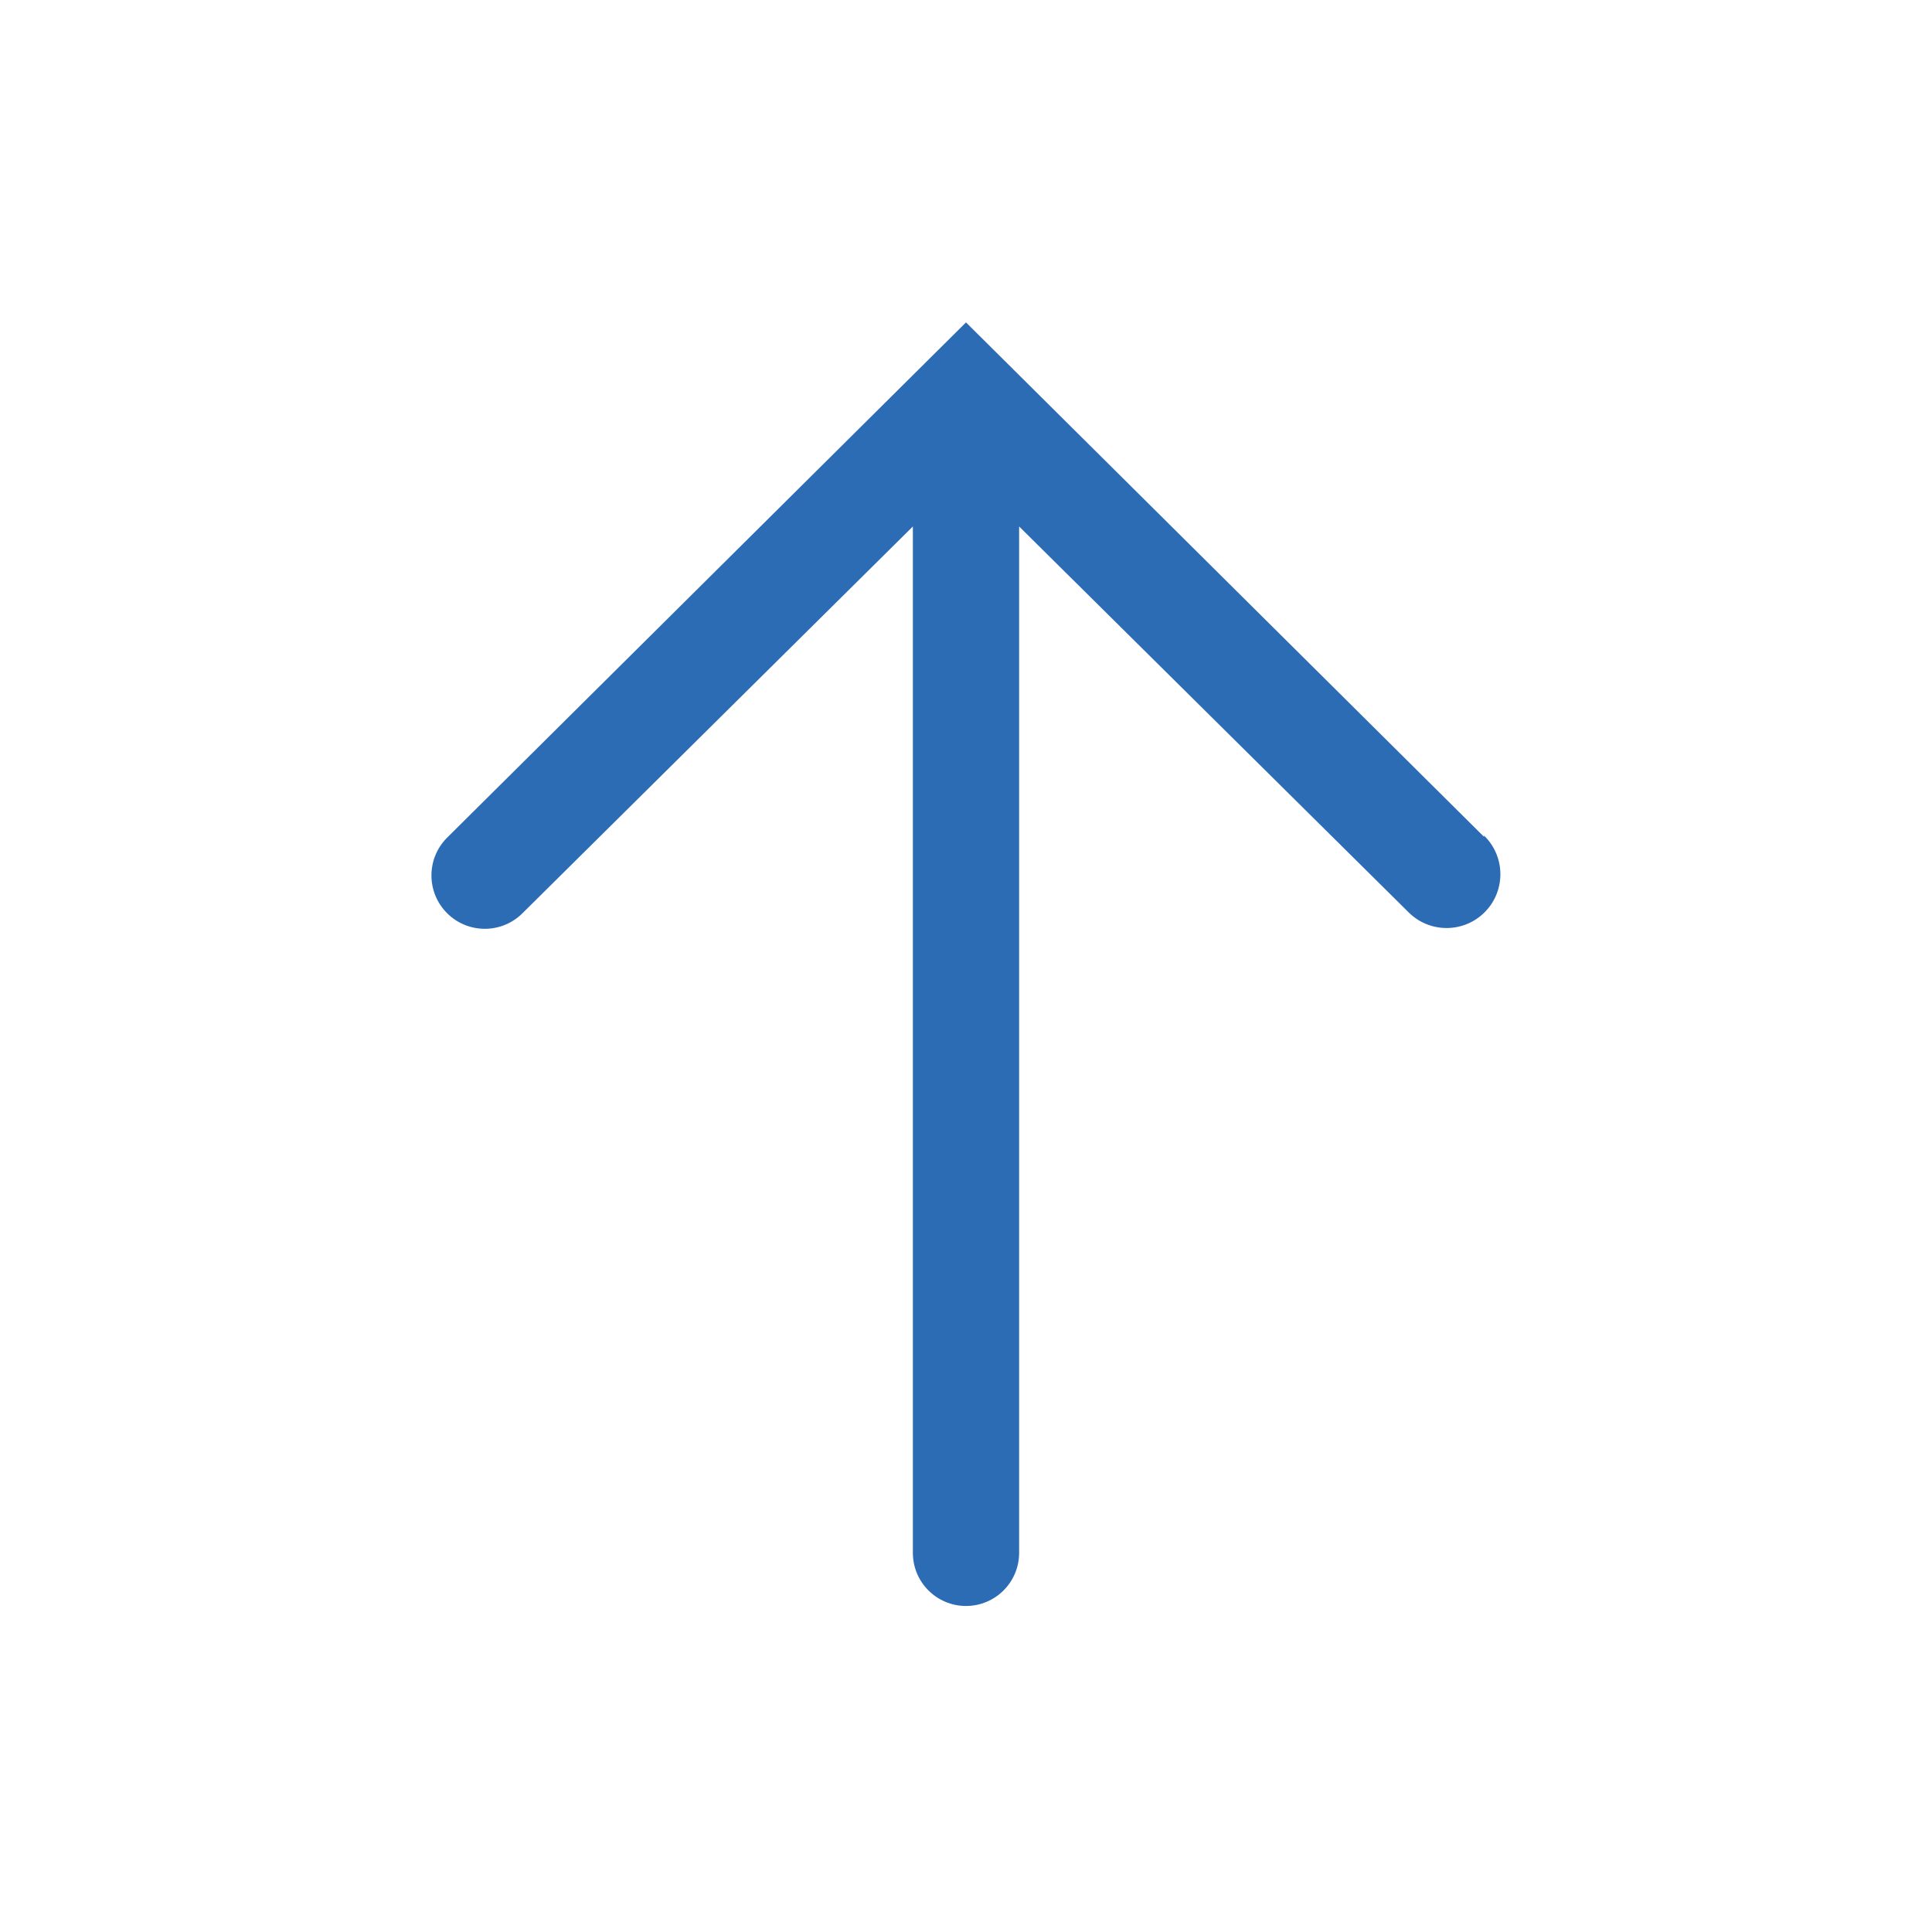
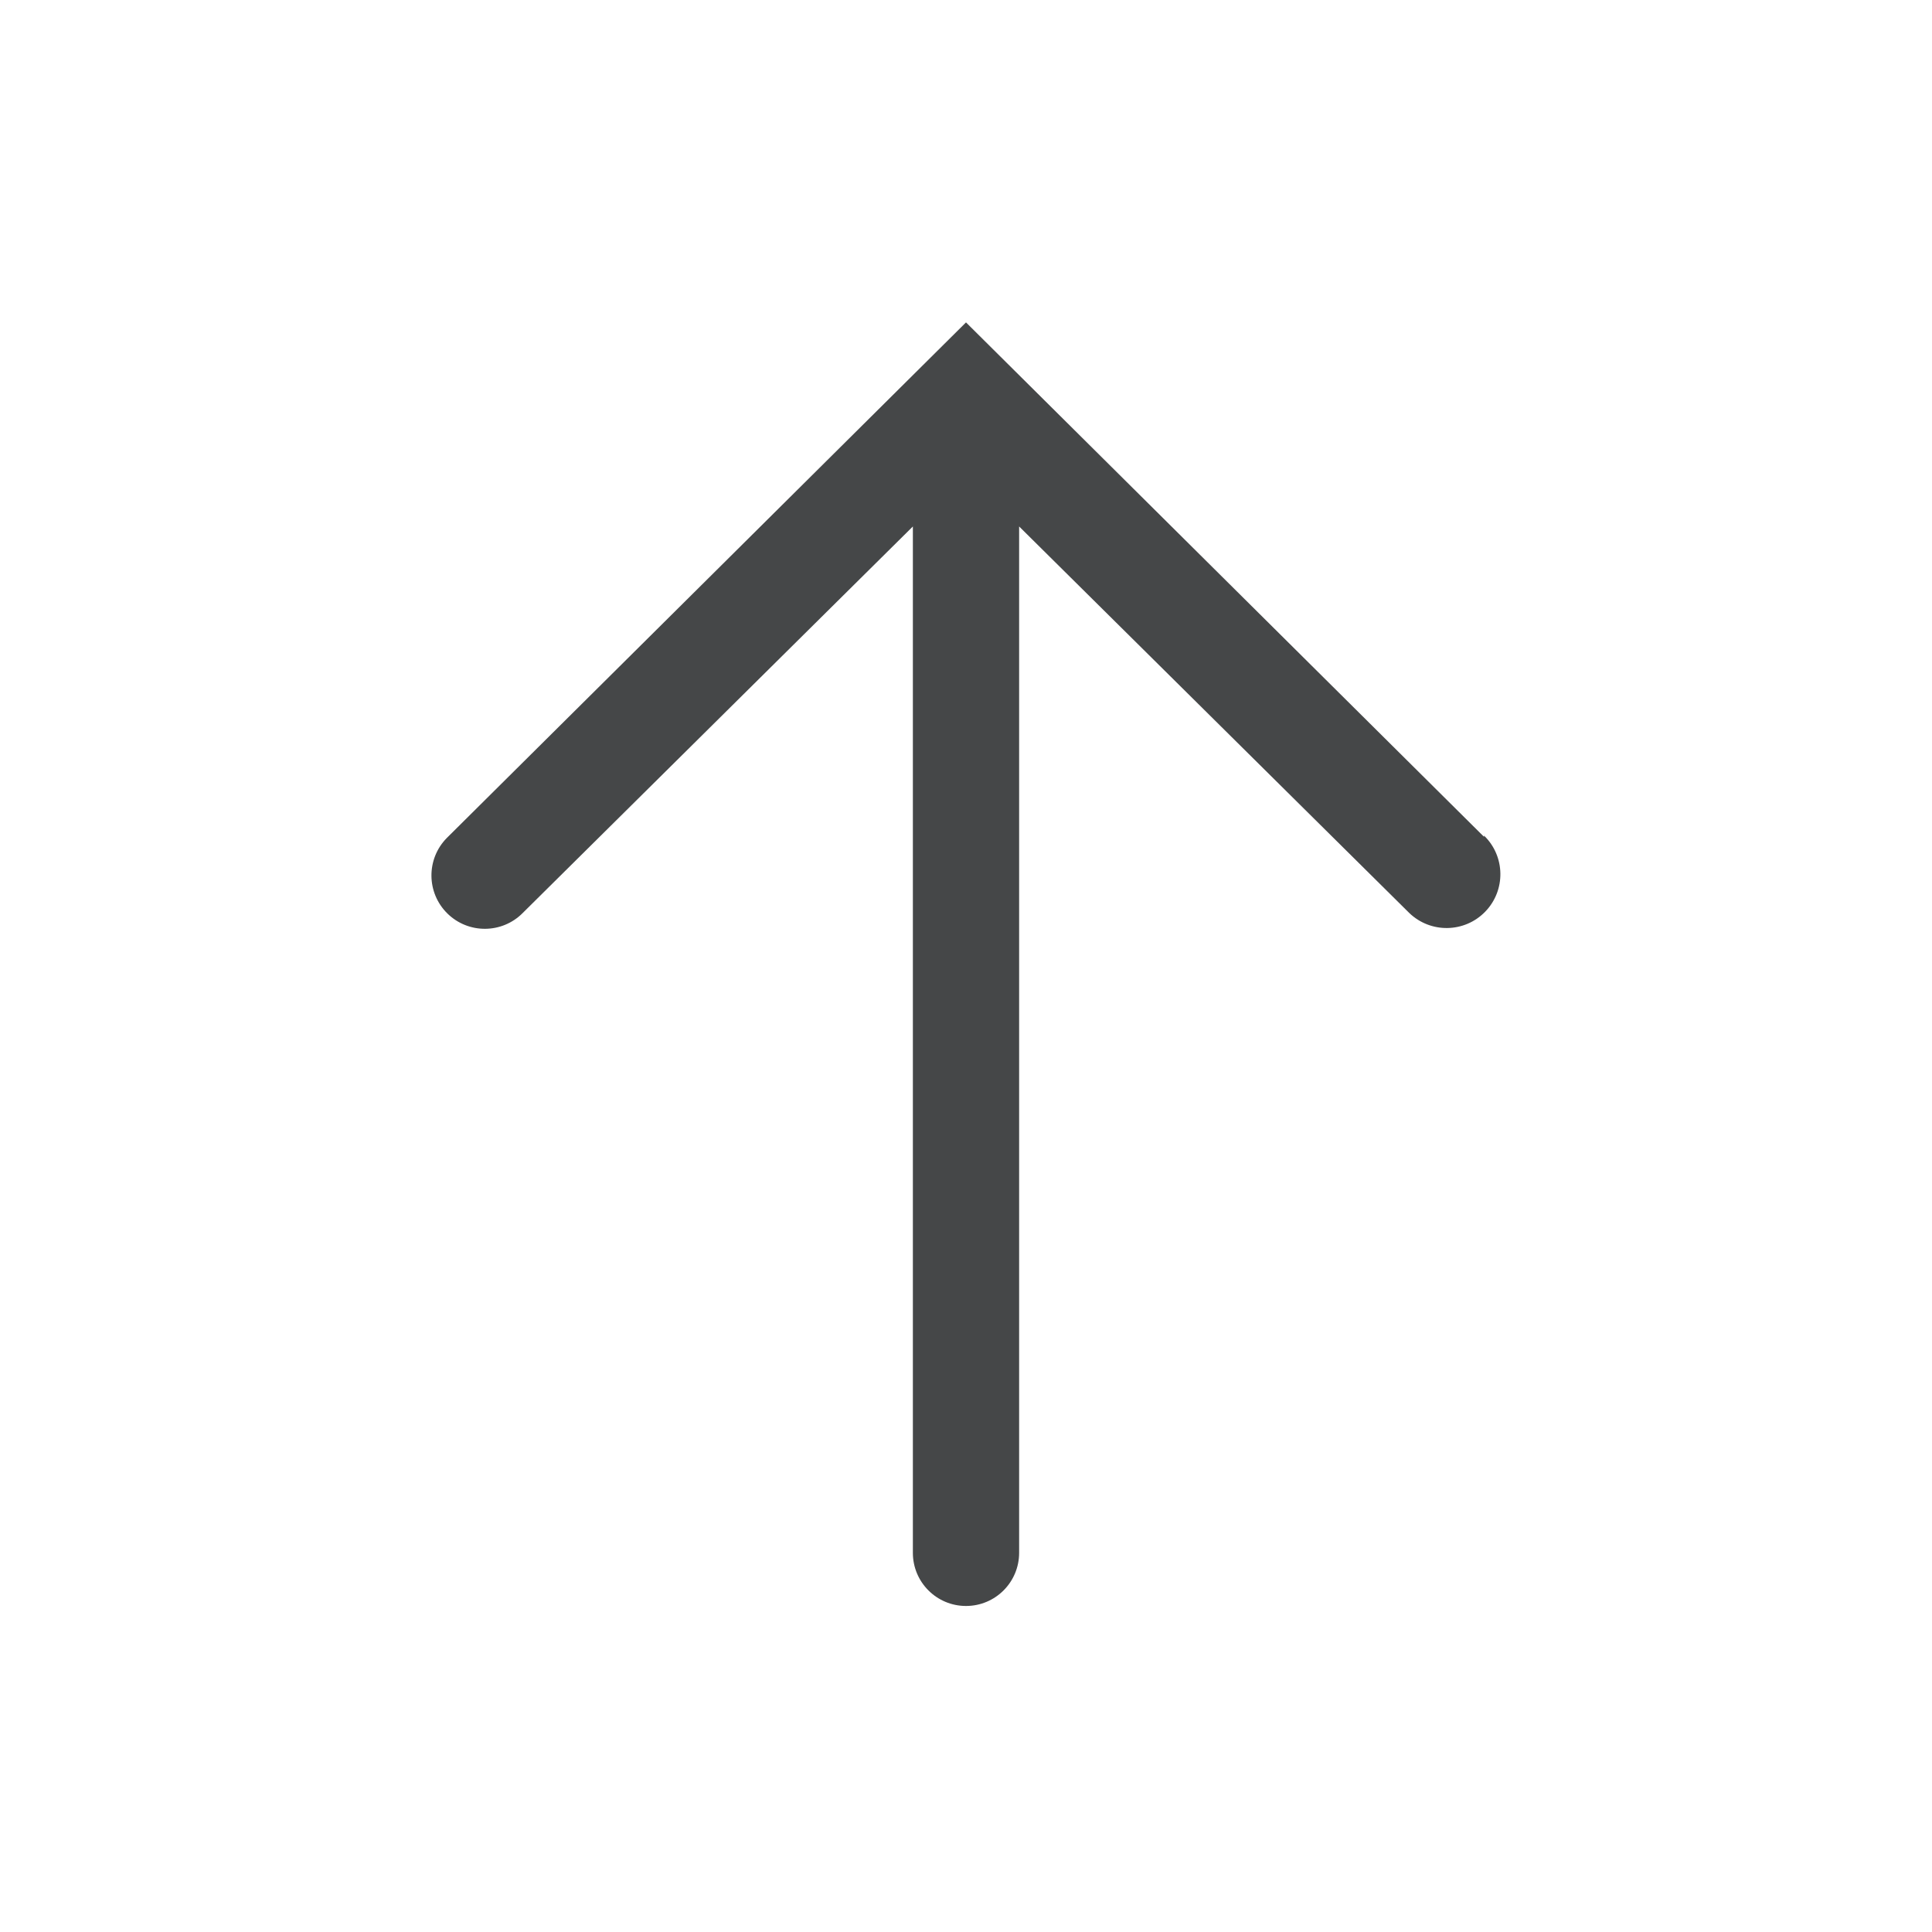
<svg xmlns="http://www.w3.org/2000/svg" width="16" height="16" fill="none">
-   <path d="M12.3 6.94 8 2.67 3.7 6.94a.44.44 0 1 0 .63.62l3.23-3.2v8.5a.44.44 0 1 0 .88 0v-8.5l3.23 3.2a.44.44 0 0 0 .62-.64v.02Z" fill="#2C6CB5" />
+   <path d="M12.3 6.94 8 2.67 3.7 6.94a.44.44 0 1 0 .63.62l3.23-3.2v8.5a.44.44 0 1 0 .88 0v-8.5l3.23 3.2a.44.44 0 0 0 .62-.64v.02Z" fill="#454748" />
</svg>
